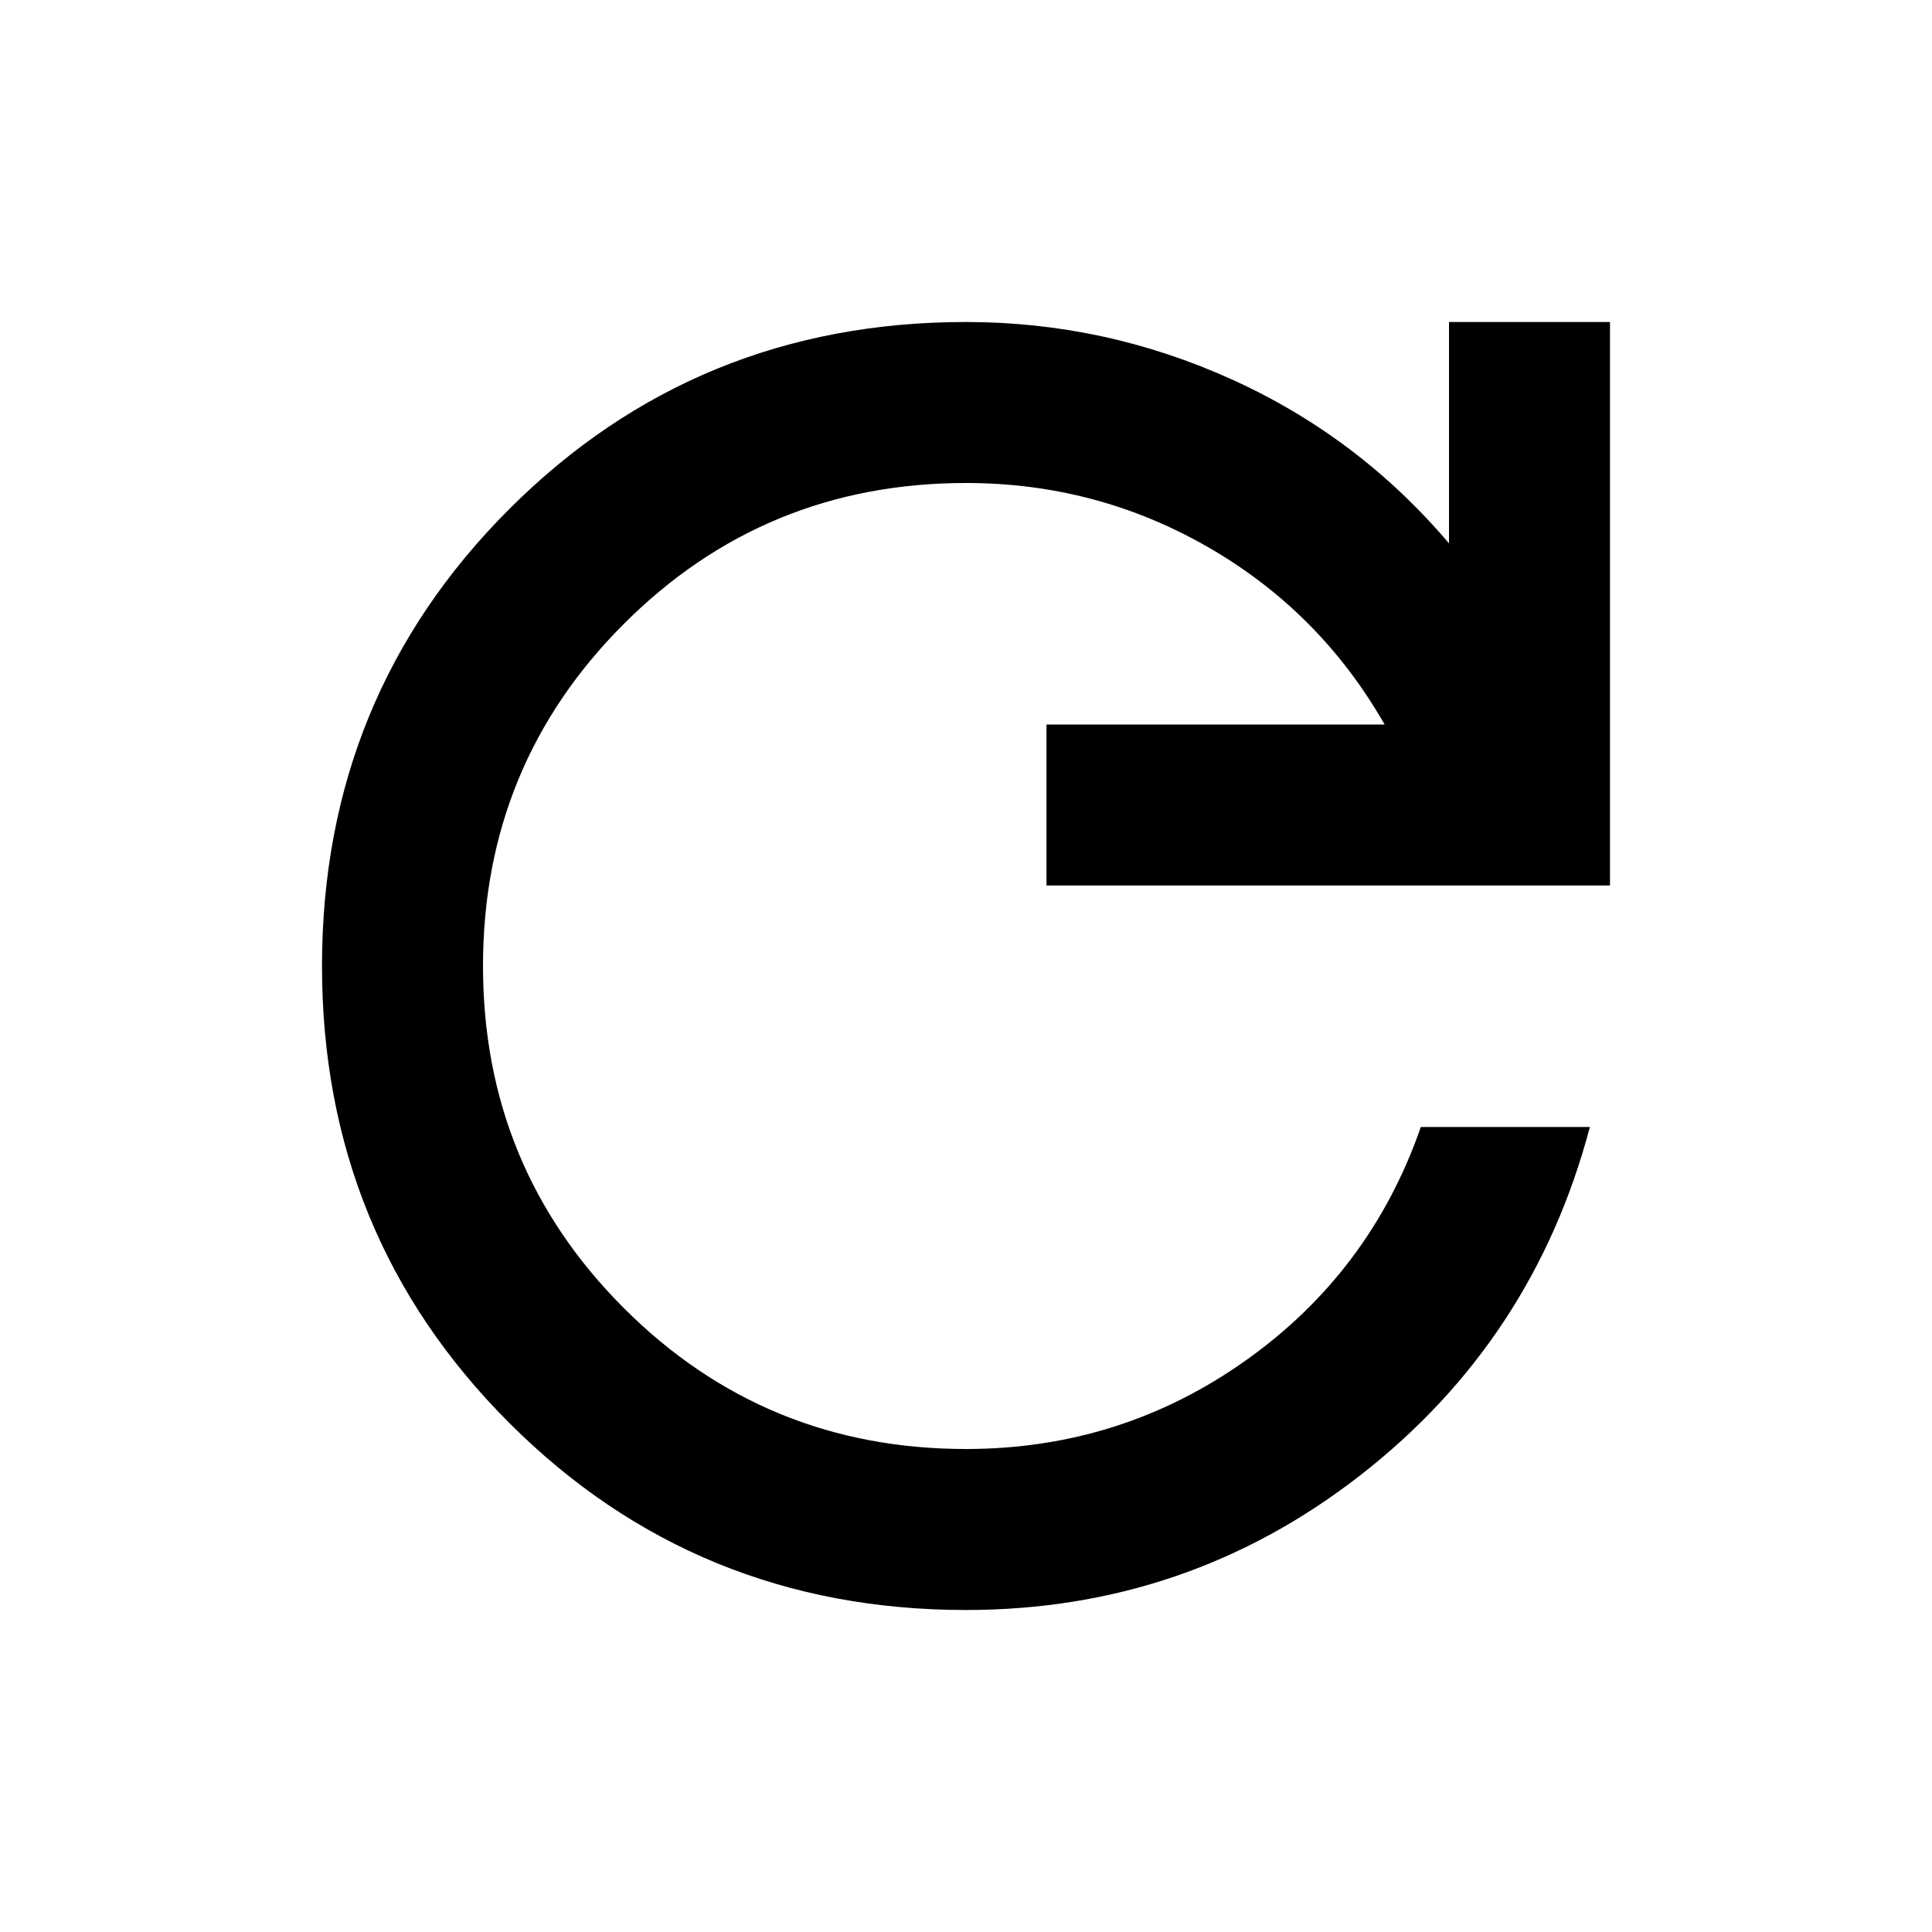
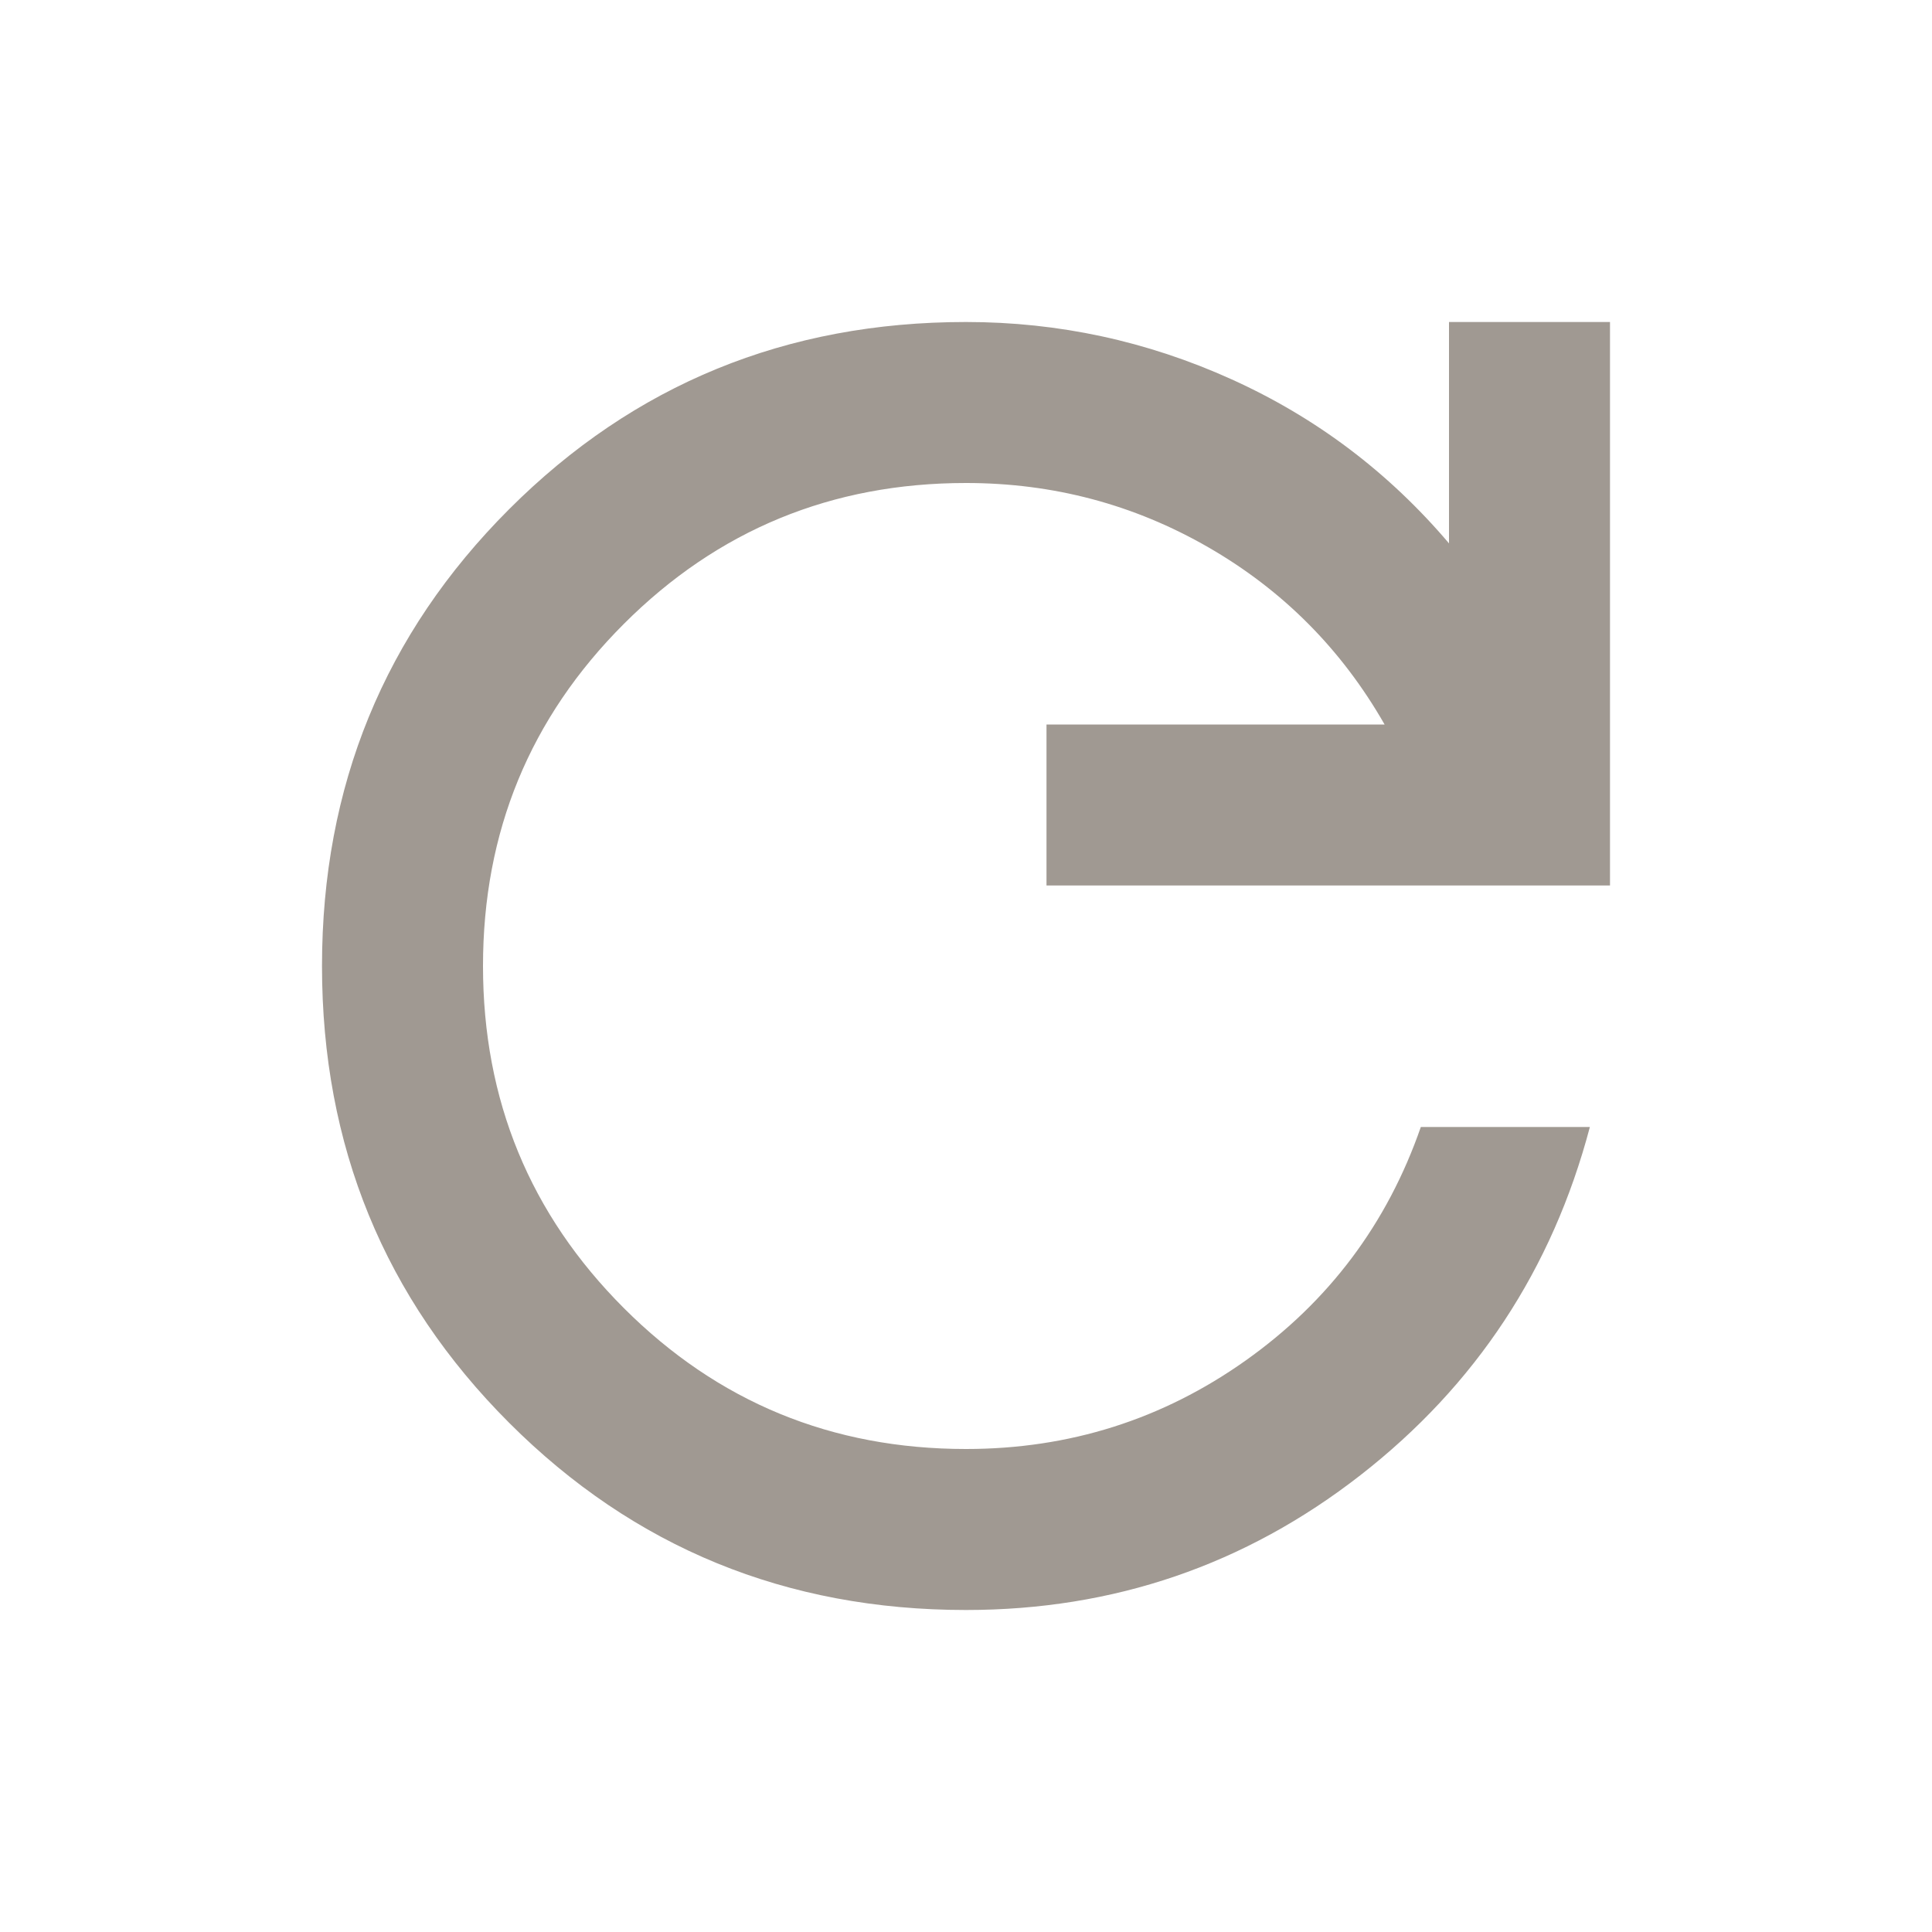
- <svg xmlns="http://www.w3.org/2000/svg" height="24px" viewBox="0 -960 960 960" width="24px" fill="#000000">
+ <svg xmlns="http://www.w3.org/2000/svg" height="24px" viewBox="0 -960 960 960" width="24px" fill="#A09992">
  <path d="M480-160q-134 0-227-93t-93-227q0-134 93-227t227-93q69 0 132 28.5T720-690v-110h80v280H520v-80h168q-32-56-87.5-88T480-720q-100 0-170 70t-70 170q0 100 70 170t170 70q77 0 139-44t87-116h84q-28 106-114 173t-196 67Z" />
</svg>
